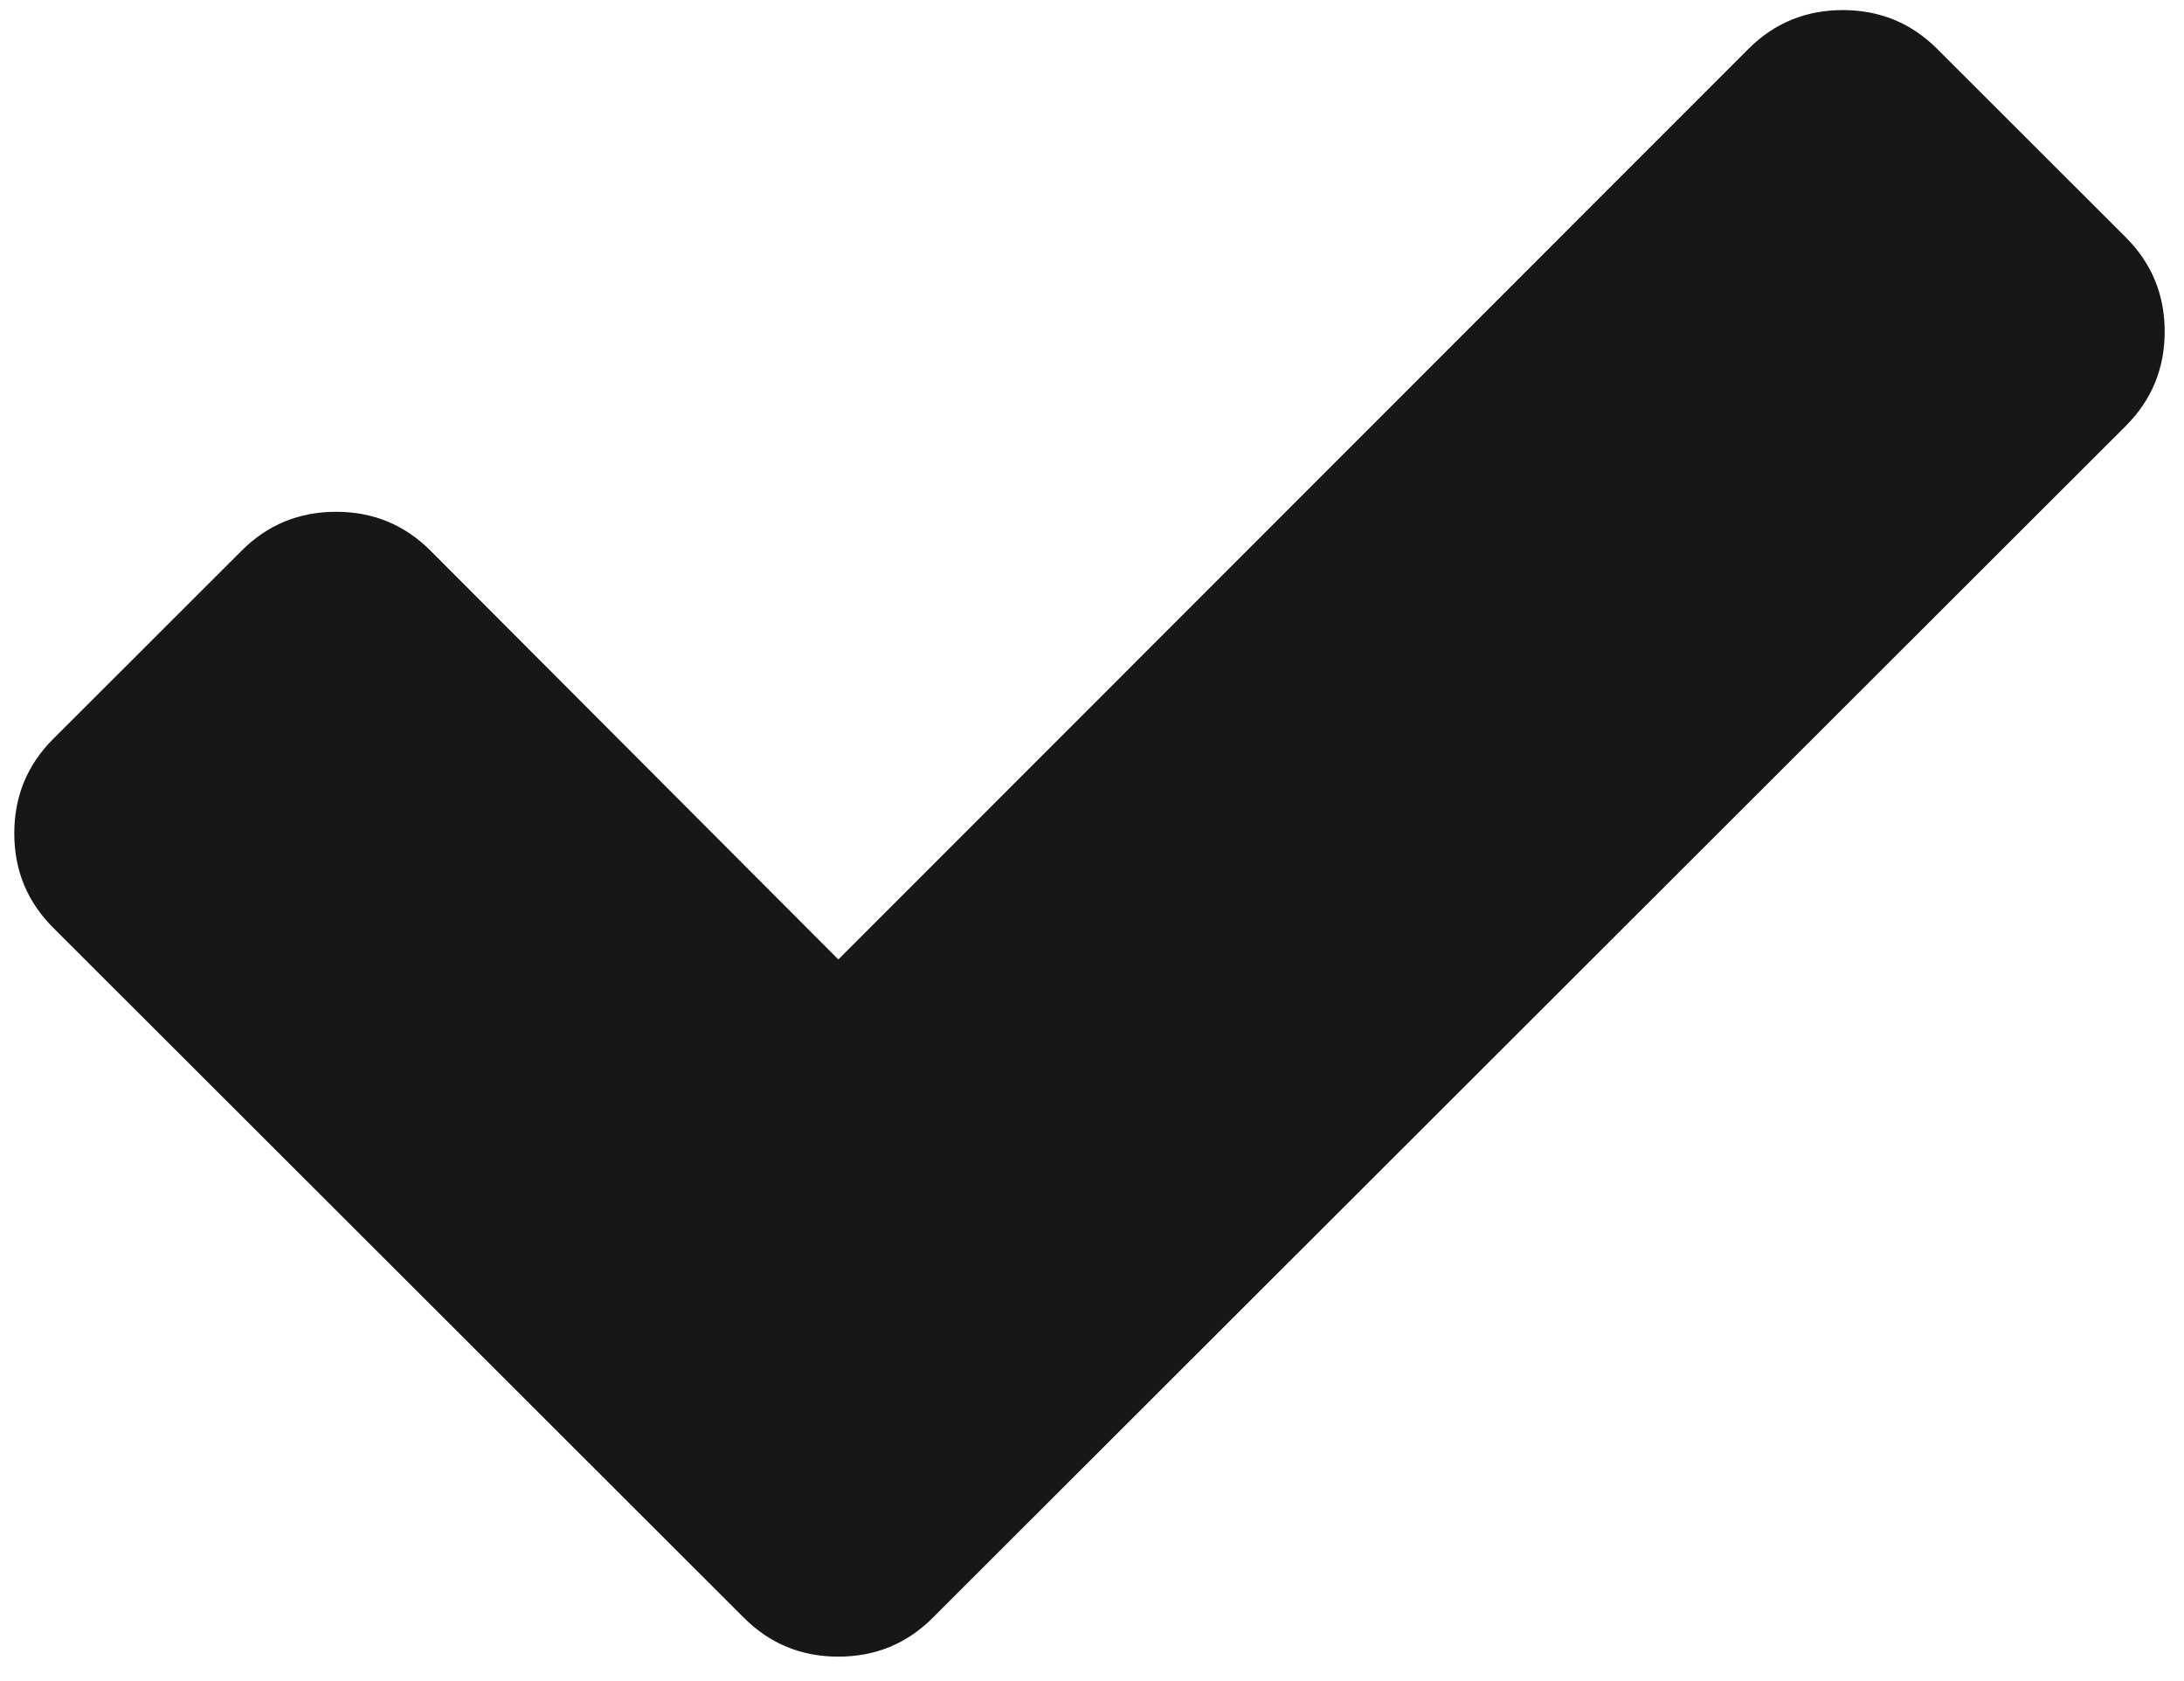
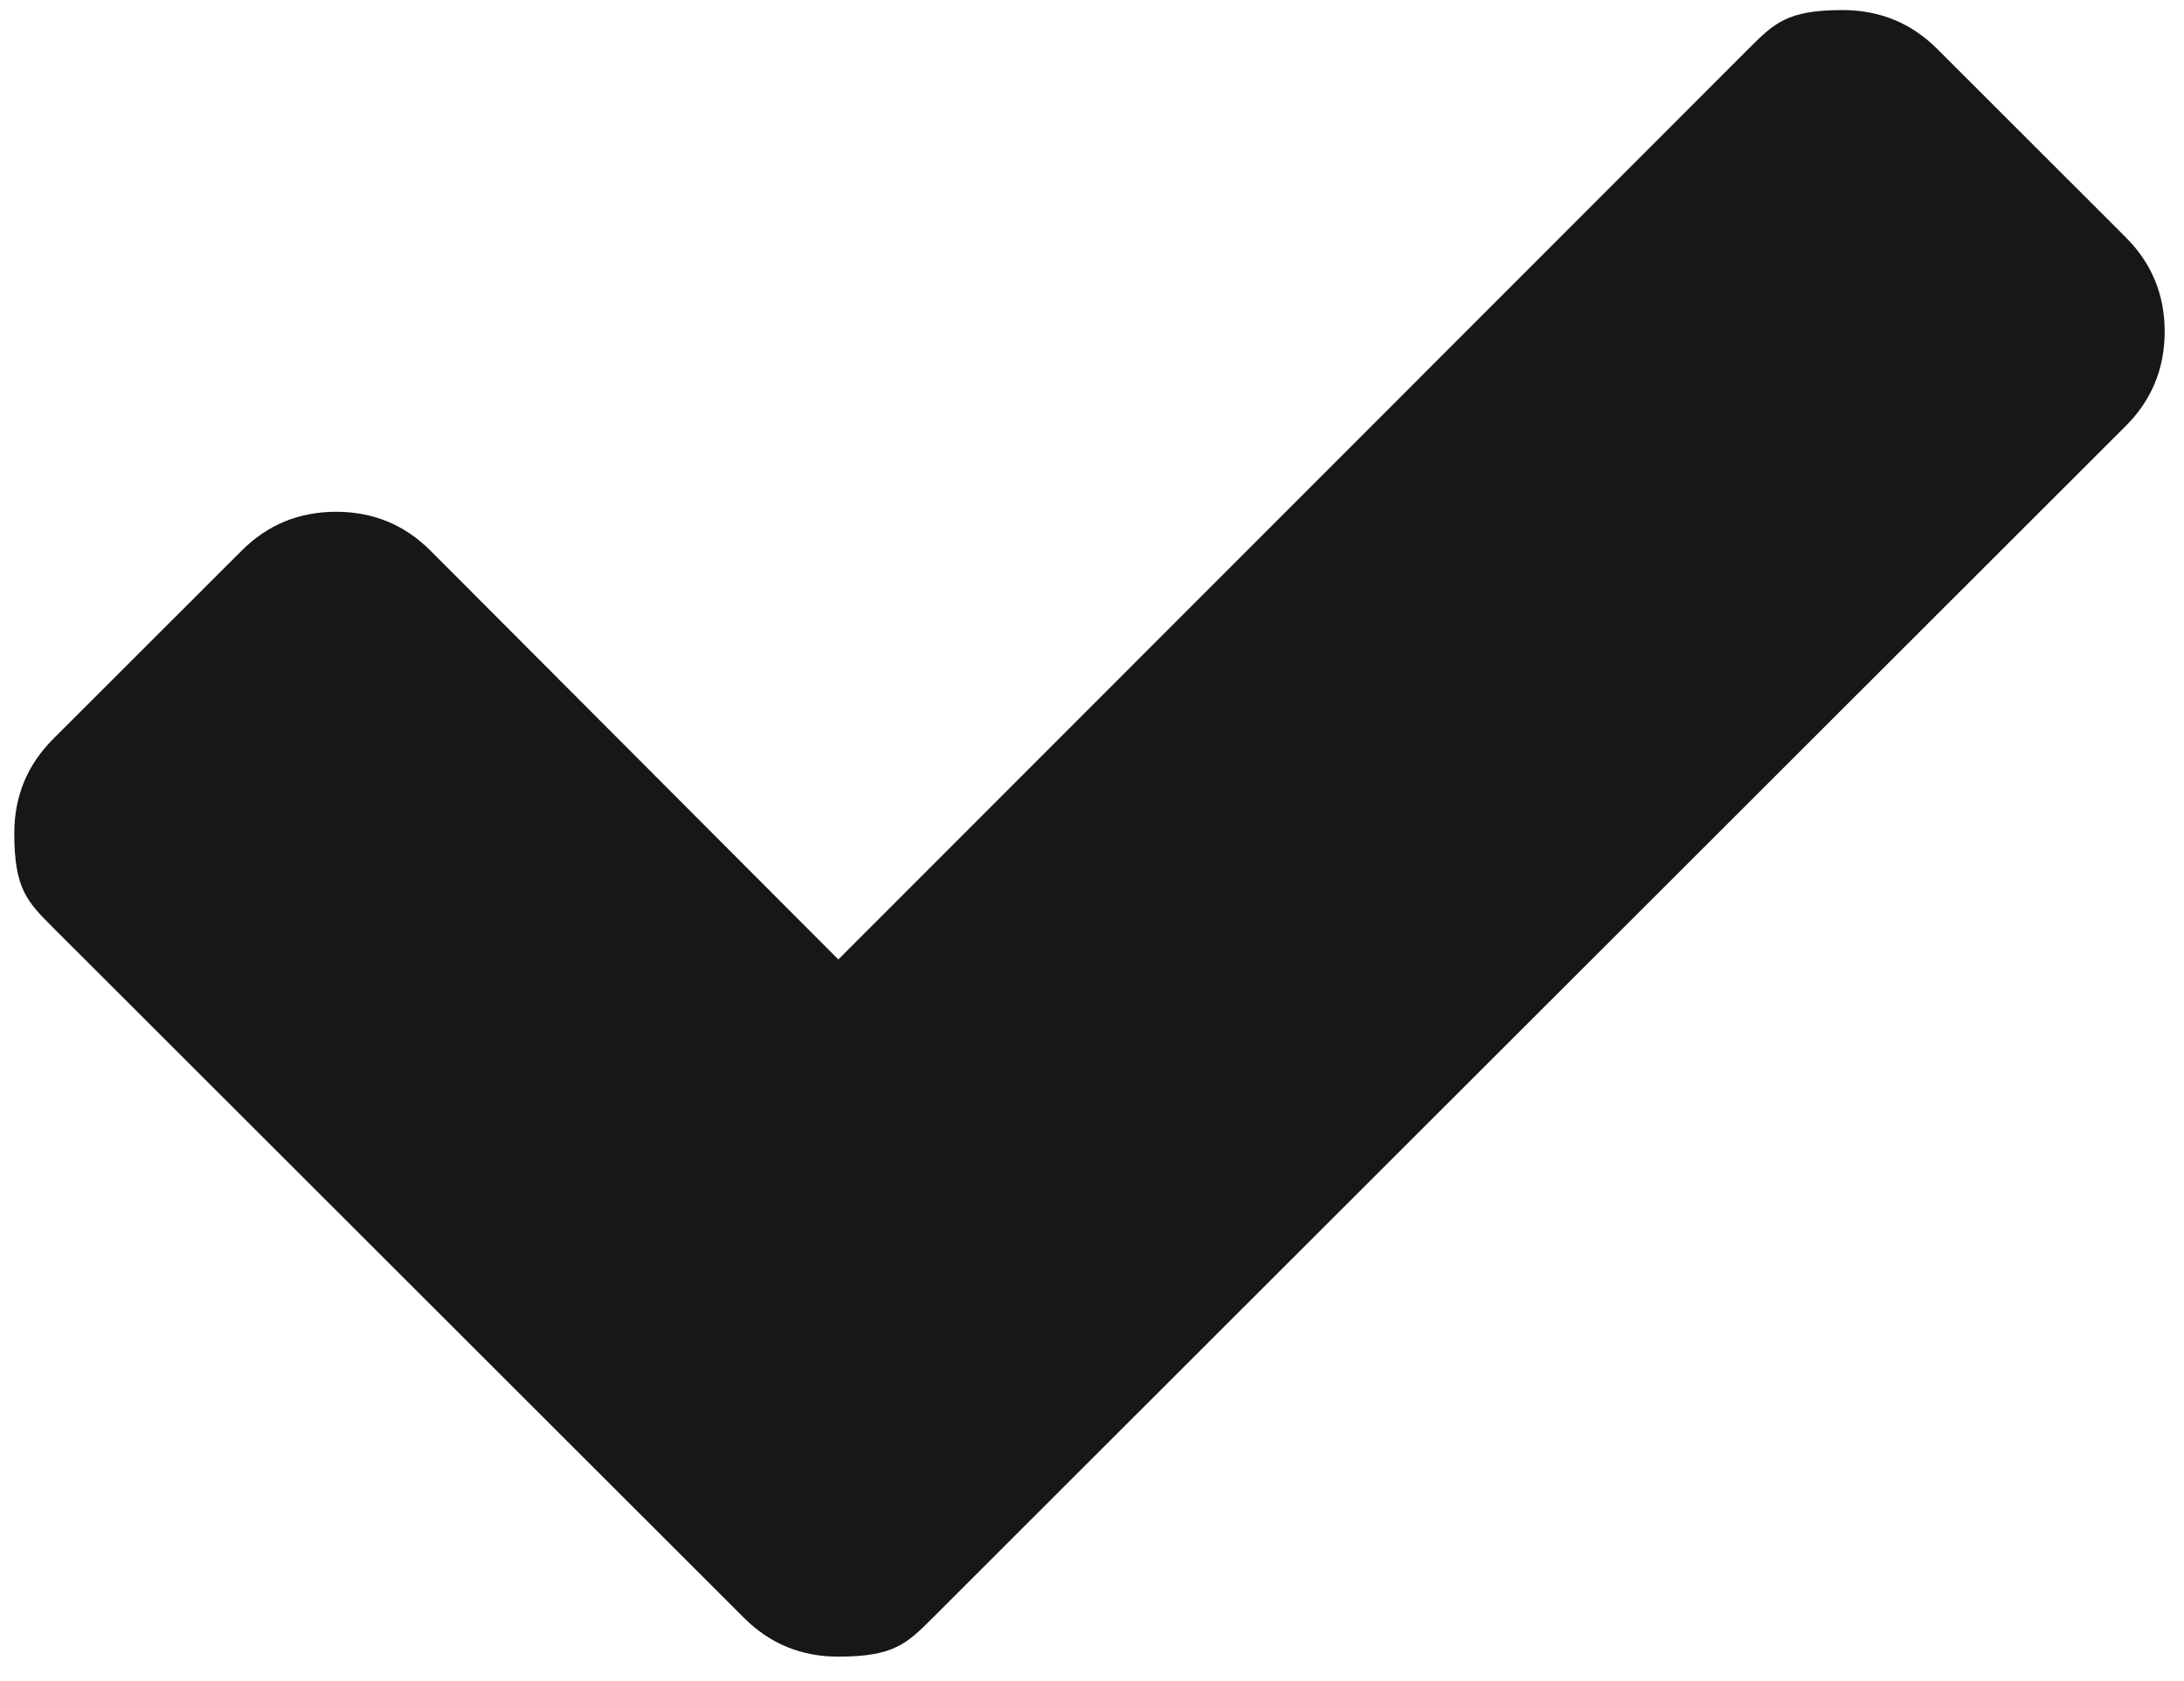
<svg xmlns="http://www.w3.org/2000/svg" width="65" height="50" viewBox="0 0 65 50">
-   <path fill="#171717" fill-rule="evenodd" d="M63.268 7.063l-5.616-5.61C56.882.685 55.946.3 54.845.3s-2.038.385-2.808 1.155L24.951 28.552 12.81 16.385c-.77-.77-1.707-1.155-2.808-1.155-1.1 0-2.037.385-2.807 1.154l-5.616 5.61C.81 22.764.425 23.7.425 24.8s.385 2.035 1.155 2.805l14.947 14.93 5.616 5.61c.77.77 1.706 1.154 2.807 1.154s2.038-.384 2.808-1.154l5.616-5.61 29.894-29.86c.77-.77 1.157-1.707 1.157-2.805 0-1.101-.385-2.036-1.156-2.805l-.001-.002z" />
+   <path fill="#171717" fill-rule="evenodd" d="m63.268 7.063-5.616-5.61Q56.497.301 54.845.3c-1.652-.001-2.038.385-2.808 1.155L24.951 28.552 12.81 16.385q-1.156-1.155-2.808-1.155t-2.807 1.154l-5.616 5.61Q.425 23.15.425 24.8c0 1.65.385 2.035 1.155 2.805l14.947 14.93 5.616 5.61q1.155 1.155 2.807 1.154c1.652-.001 2.038-.384 2.808-1.154l5.616-5.61 29.894-29.86q1.156-1.157 1.157-2.805 0-1.651-1.156-2.805z" />
</svg>
